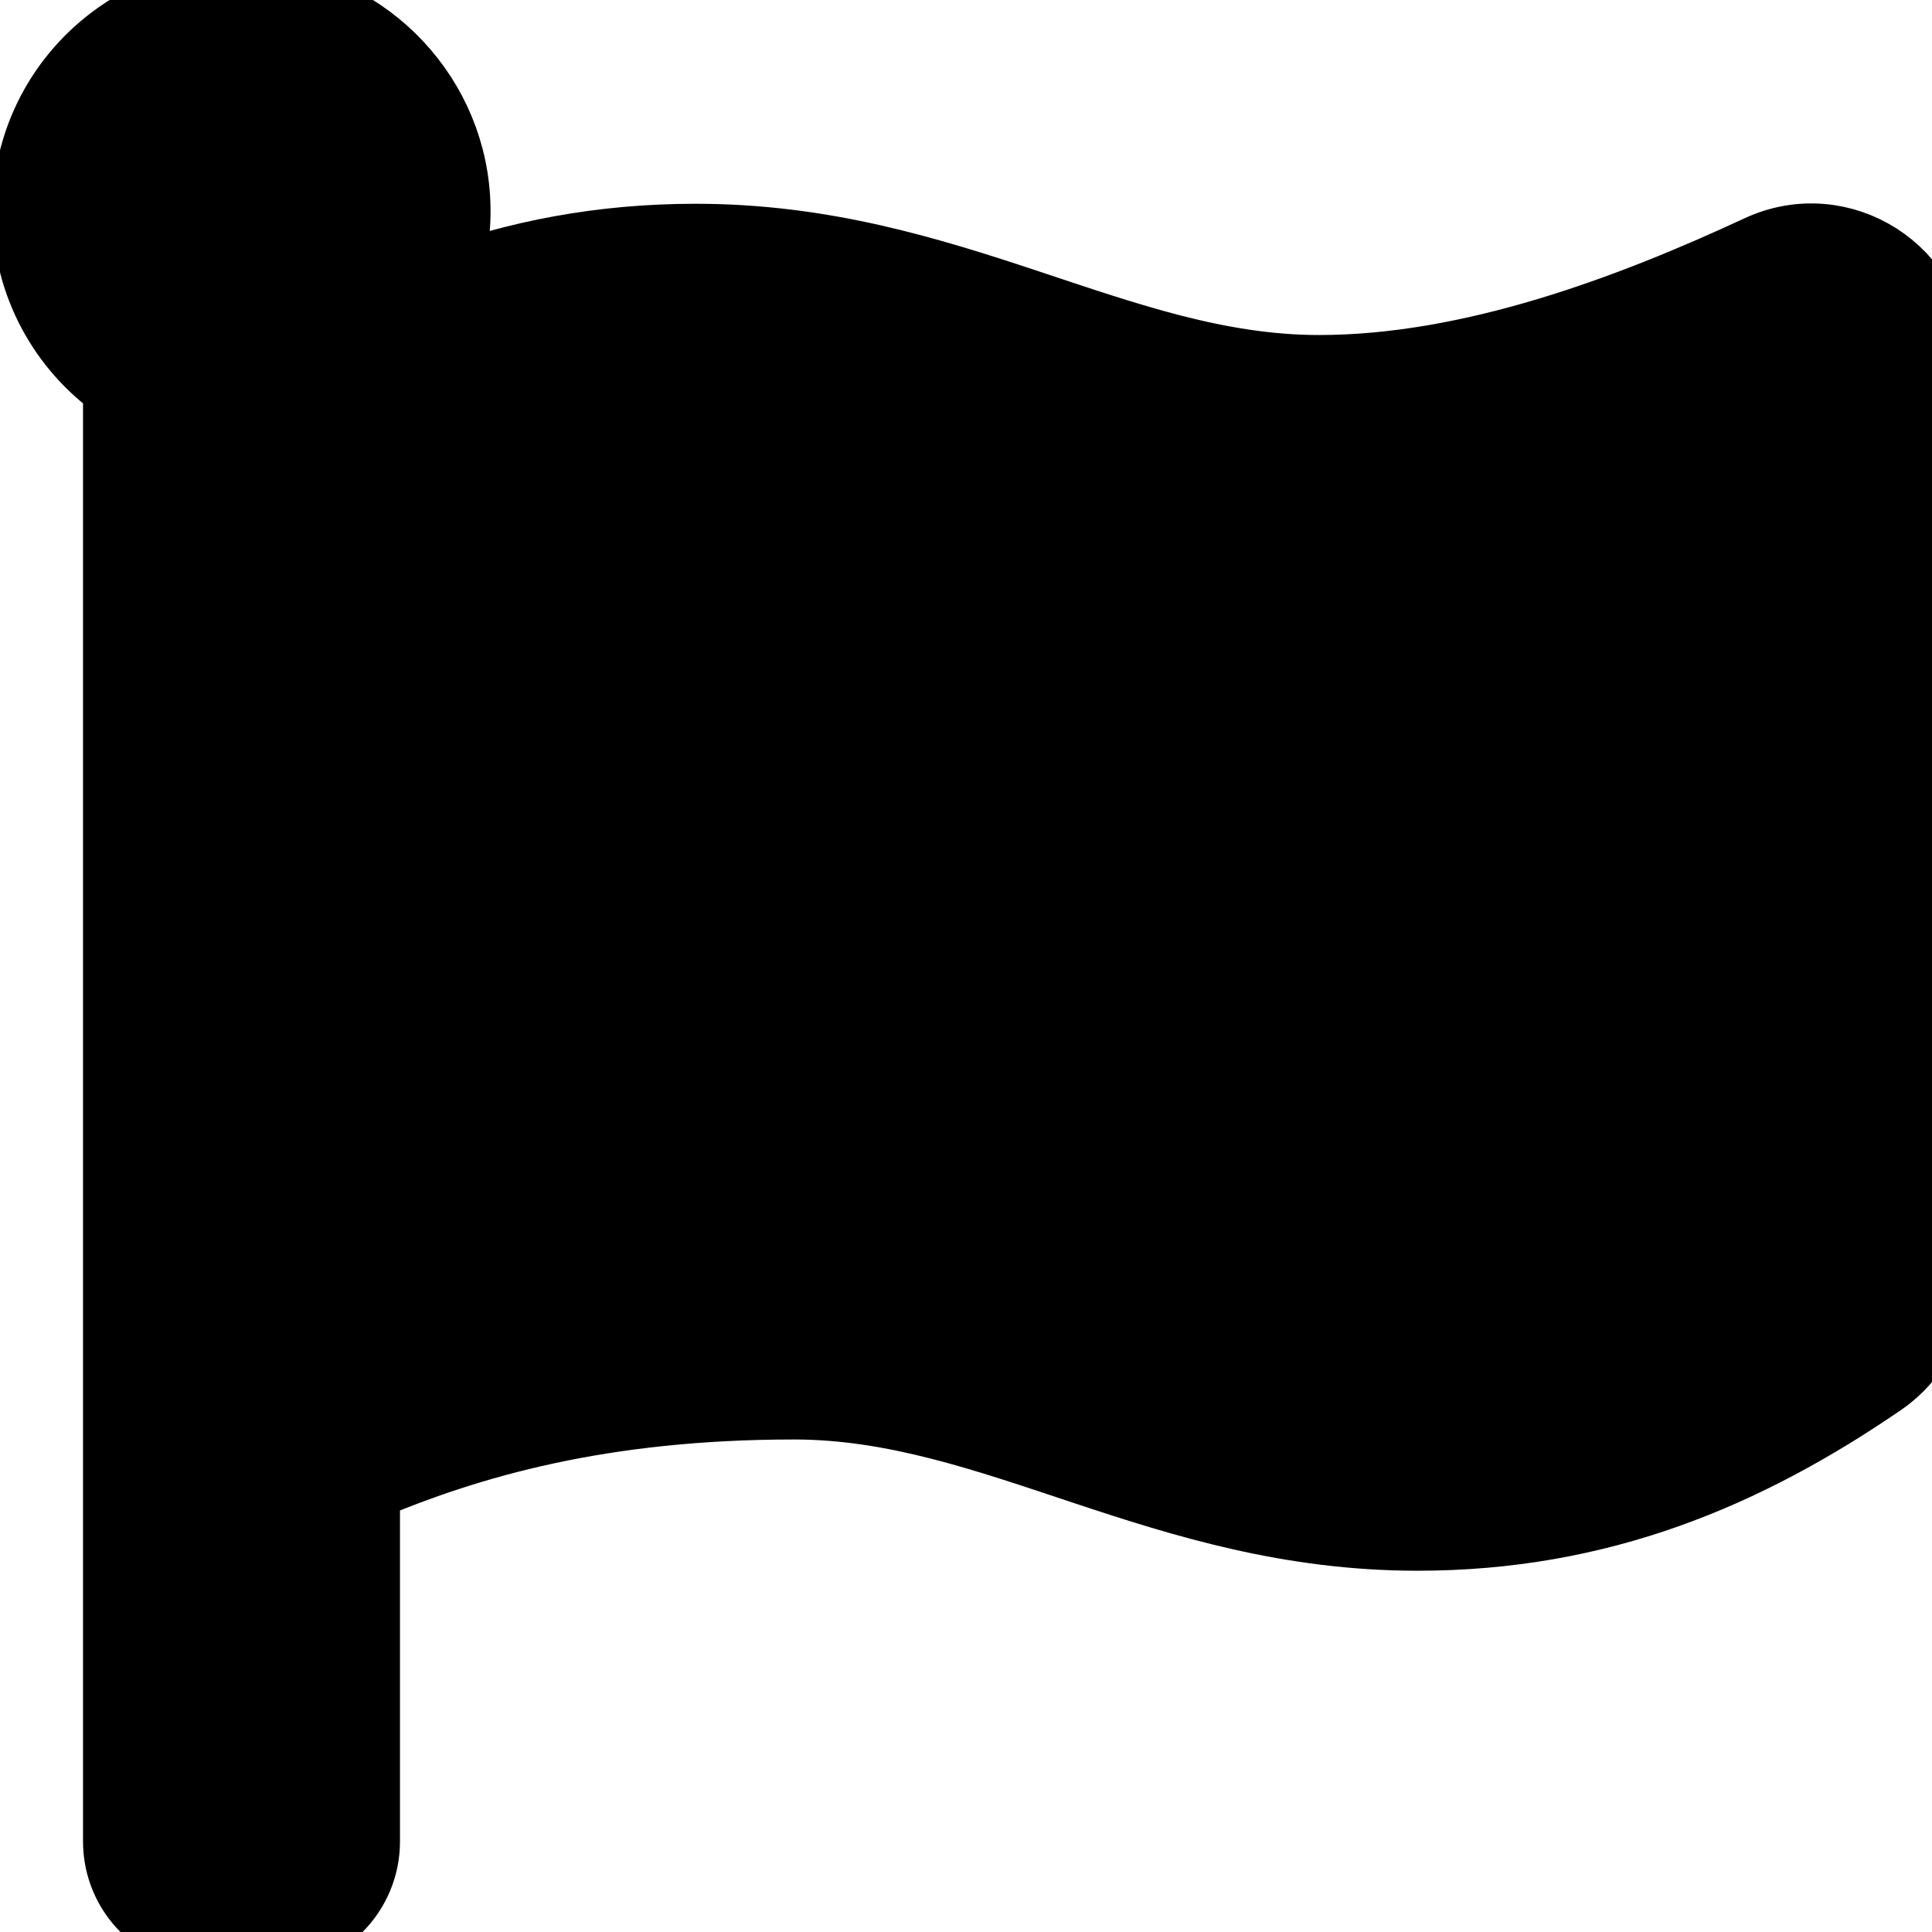
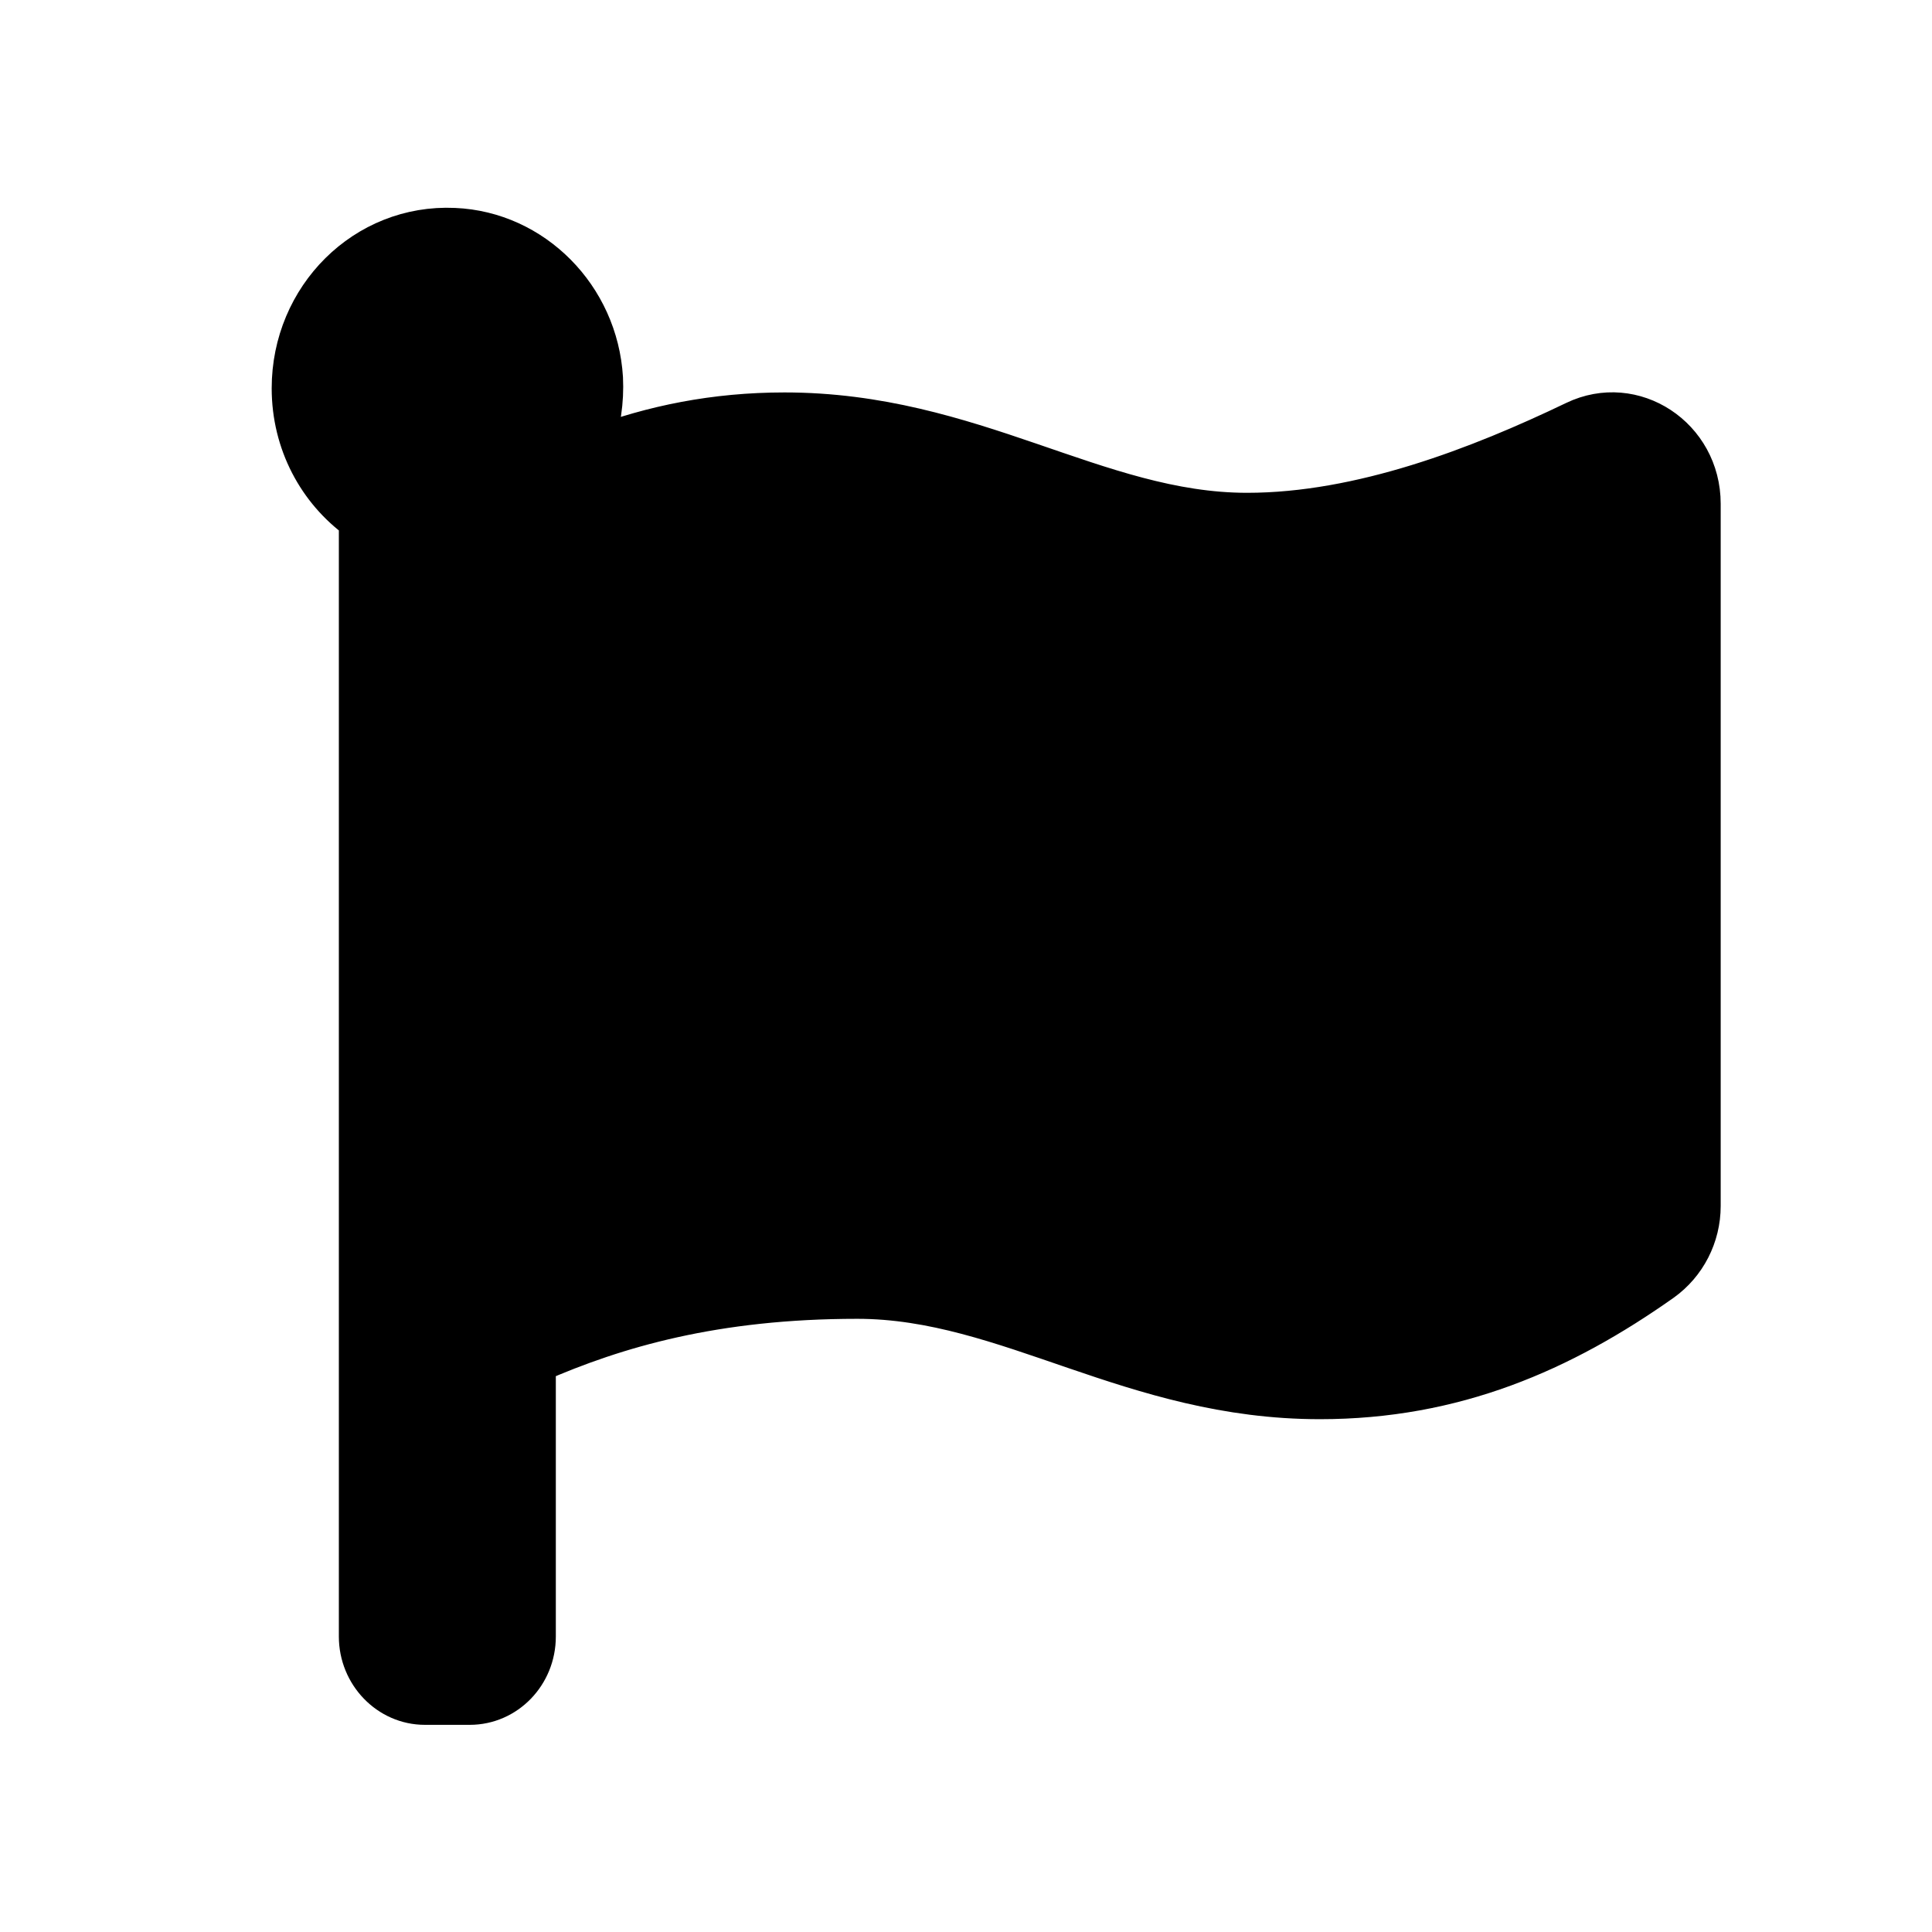
- <svg xmlns="http://www.w3.org/2000/svg" viewBox="0 0 512 512">
-   <path stroke="black" stroke-width="20" d="M349.565 98.783C295.978 98.783 251.721 64 184.348 64c-24.955 0-47.309 4.384-68.045 12.013a55.947 55.947 0 0 0 3.586-23.562C118.117 24.015 94.806 1.206 66.338.048 34.345-1.254 8 24.296 8 56c0 19.026 9.497 35.825 24 45.945V488c0 13.255 10.745 24 24 24h16c13.255 0 24-10.745 24-24v-94.4c28.311-12.064 63.582-22.122 114.435-22.122 53.588 0 97.844 34.783 165.217 34.783 48.169 0 86.667-16.294 122.505-40.858C506.84 359.452 512 349.571 512 339.045v-243.1c0-23.393-24.269-38.87-45.485-29.016-34.338 15.948-76.454 31.854-116.95 31.854z" />
+ <svg xmlns="http://www.w3.org/2000/svg" version="1.1" id="Layer_1" focusable="false" x="0px" y="0px" viewBox="0 0 512 512" xml:space="preserve">
+   <path stroke="black" stroke-width="10" d="M330.5,135.6c-39.8,0-72.6-26.6-122.6-26.6c-18.5,0-35.1,3.4-50.5,9.2c2.1-5.7,3-11.9,2.7-18c-1.3-21.8-18.6-39.2-39.7-40.1  C96.5,59,77,78.6,77,102.9c0,14.6,7,27.4,17.8,35.2v295.6c0,10.1,8,18.4,17.8,18.4h11.9c9.8,0,17.8-8.2,17.8-18.4v-72.3  c21-9.2,47.2-16.9,84.9-16.9c39.8,0,72.6,26.6,122.6,26.6c35.7,0,64.3-12.5,90.9-31.3c6.4-4.6,10.3-12.1,10.3-20.2V133.5  c0-17.9-18-29.8-33.8-22.2C391.8,123.5,360.5,135.6,330.5,135.6z" />
</svg>
